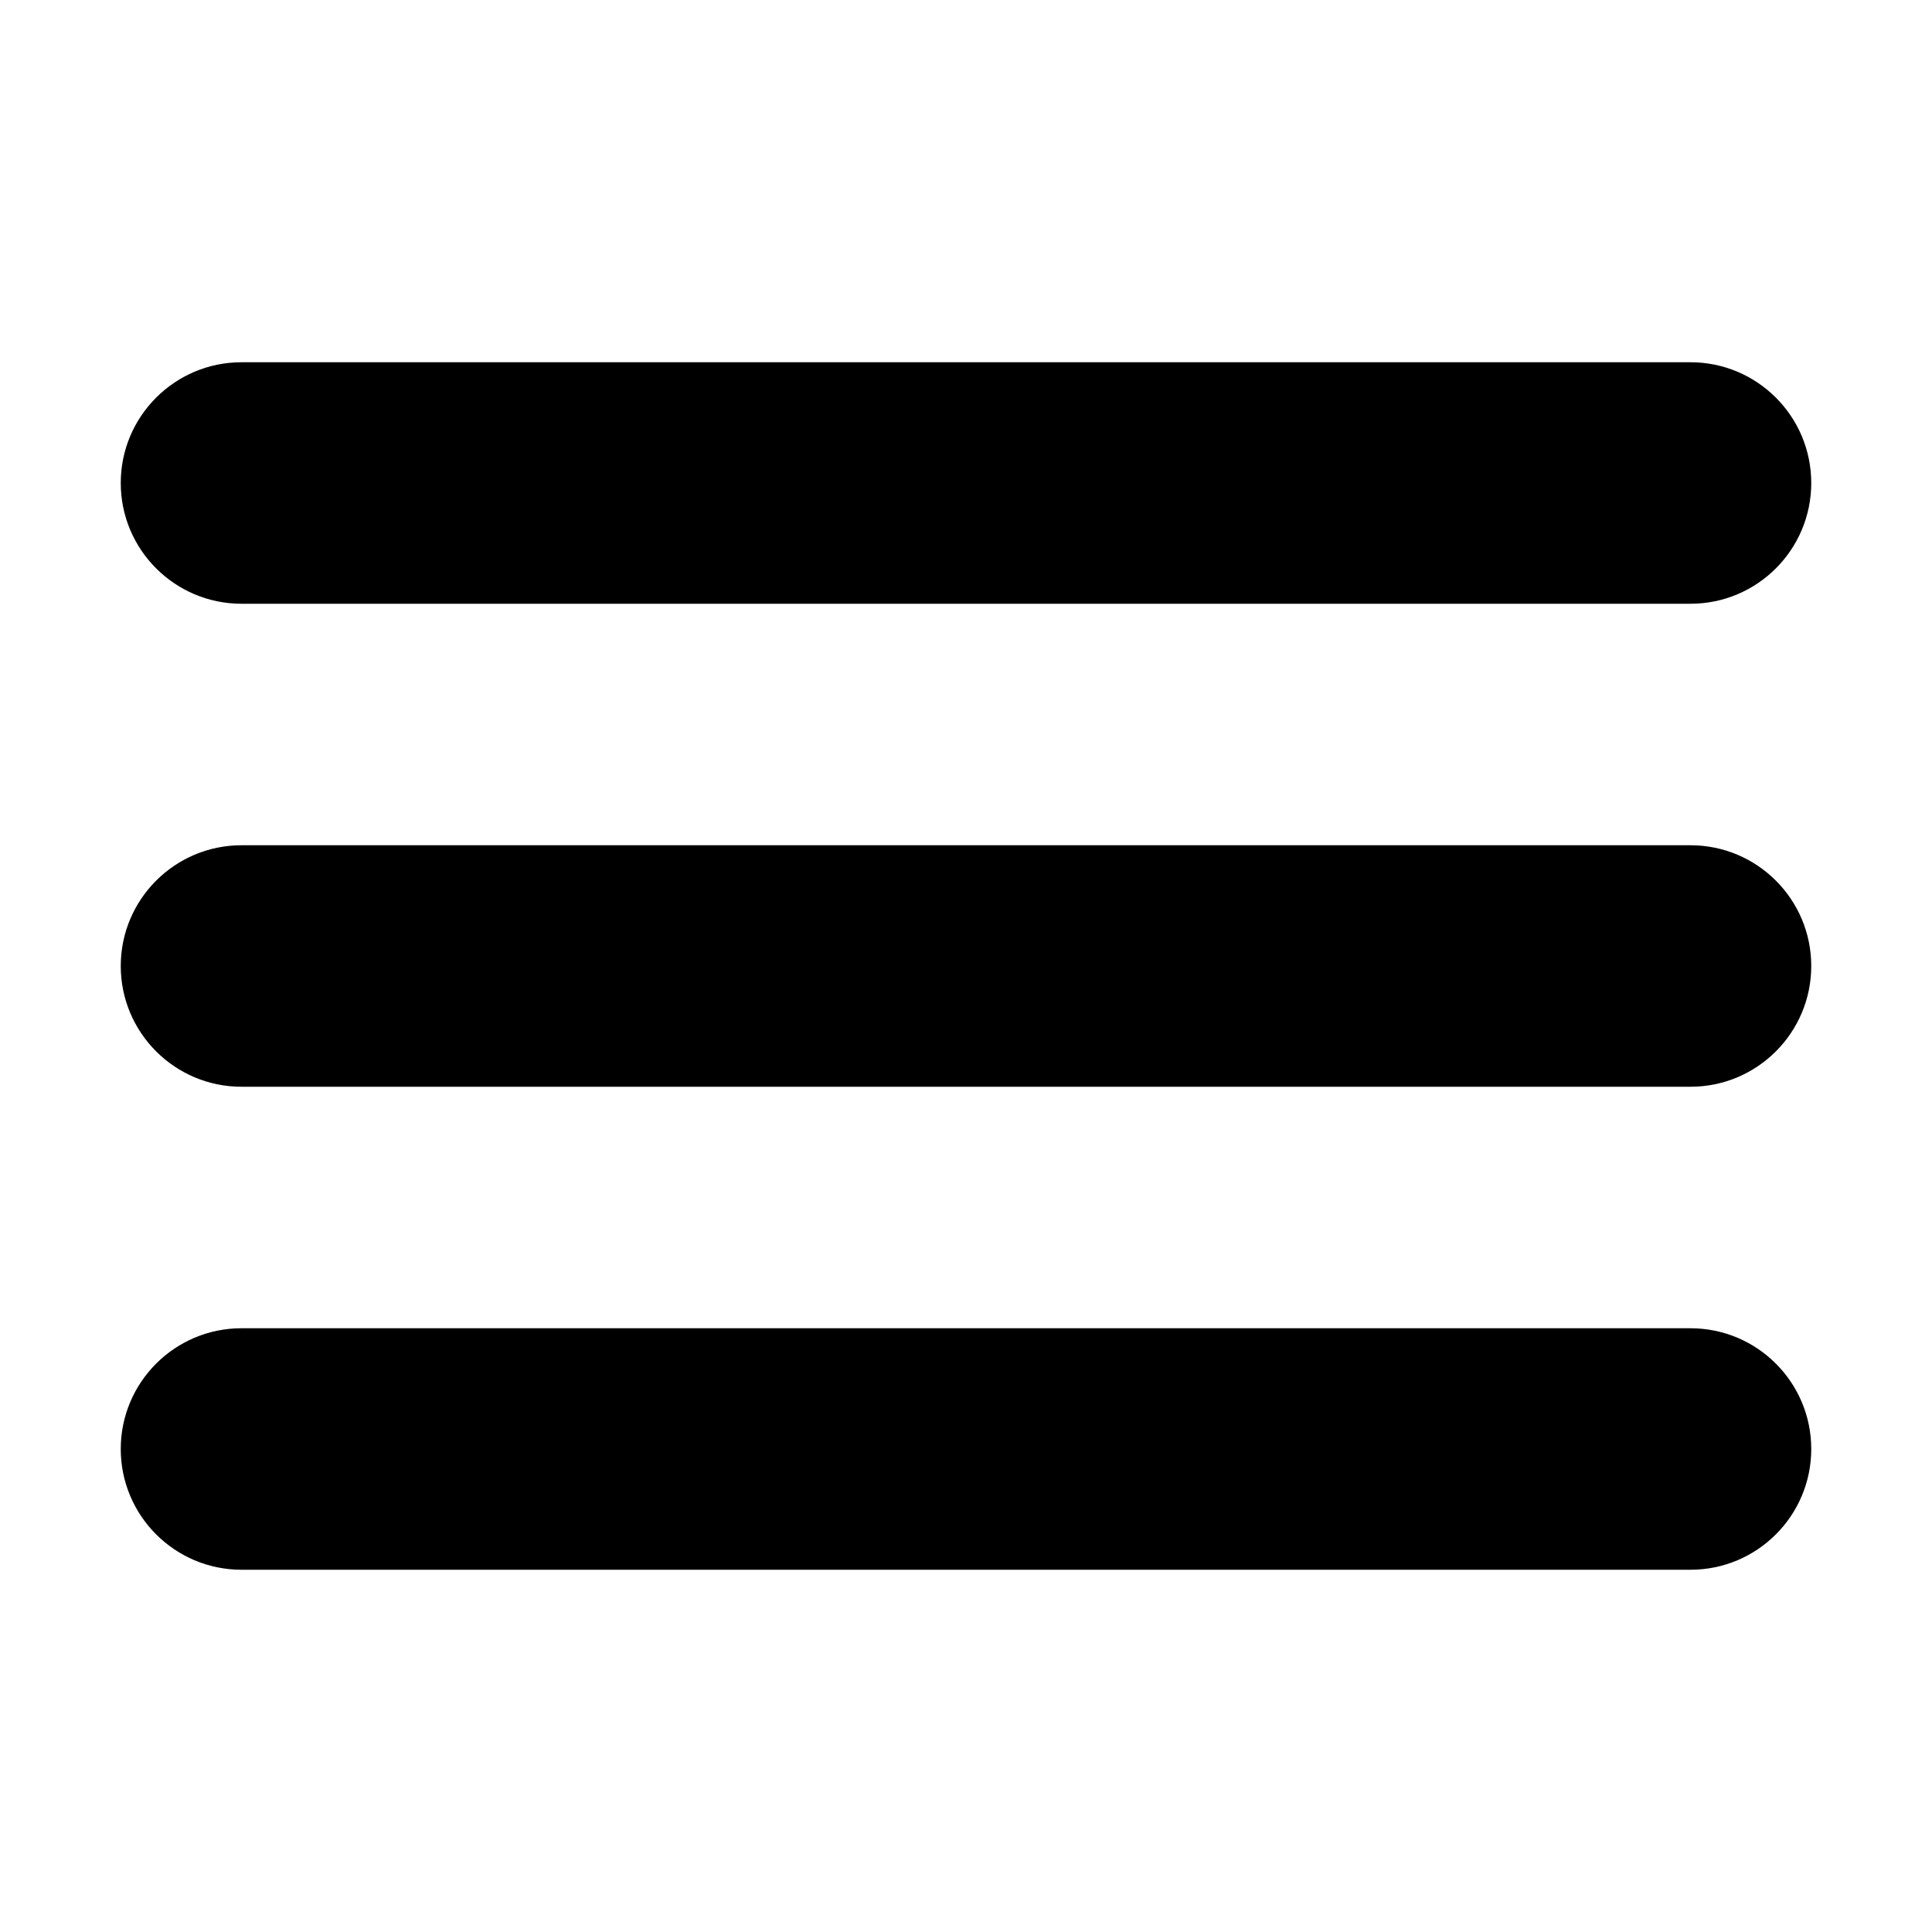
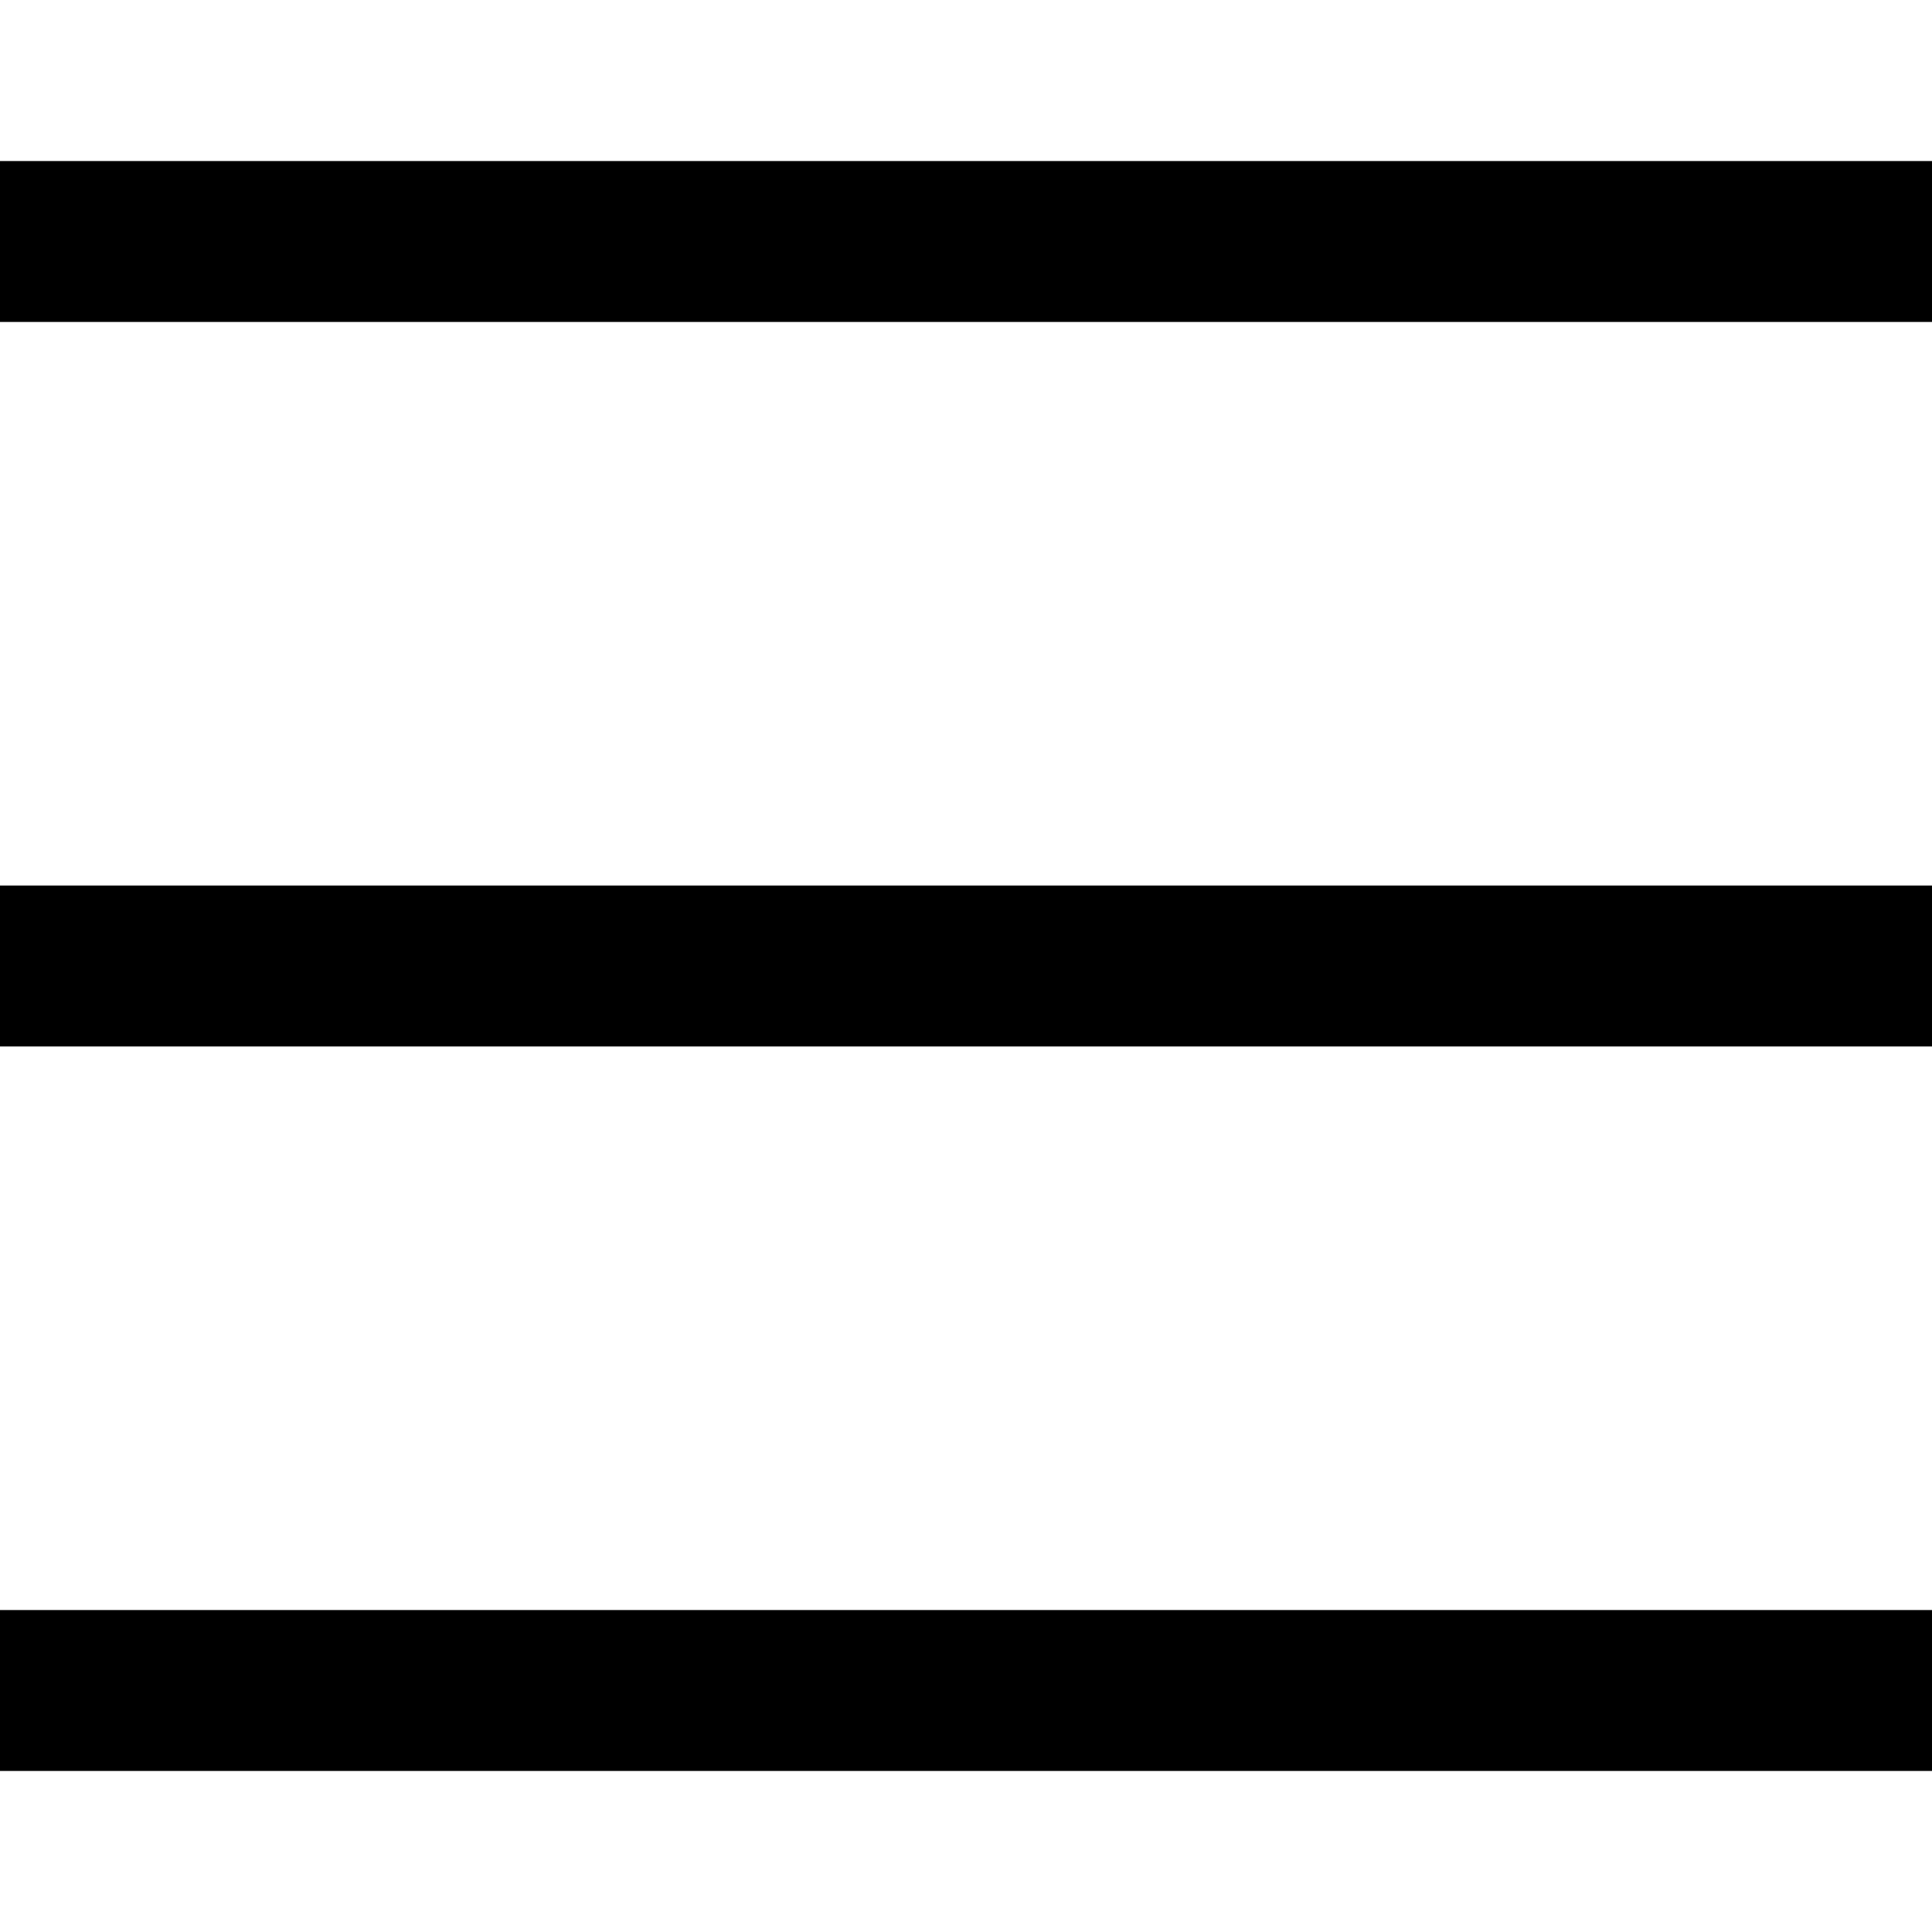
- <svg xmlns="http://www.w3.org/2000/svg" height="32px" id="Layer_1" style="enable-background:new 0 0 32 32;" version="1.1" viewBox="0 0 32 32" width="32px" xml:space="preserve">
-   <path d="M4,10h24c1.104,0,2-0.896,2-2s-0.896-2-2-2H4C2.896,6,2,6.896,2,8S2.896,10,4,10z M28,14H4c-1.104,0-2,0.896-2,2  s0.896,2,2,2h24c1.104,0,2-0.896,2-2S29.104,14,28,14z M28,22H4c-1.104,0-2,0.896-2,2s0.896,2,2,2h24c1.104,0,2-0.896,2-2  S29.104,22,28,22z" />
+ <svg xmlns="http://www.w3.org/2000/svg" fill="#000000" viewBox="0 0 24 24" width="48px" height="48px">
+   <path d="M 0 2 L 0 4 L 24 4 L 24 2 Z M 0 11 L 0 13 L 24 13 L 24 11 Z M 0 20 L 0 22 L 24 22 L 24 20 Z" />
</svg>
